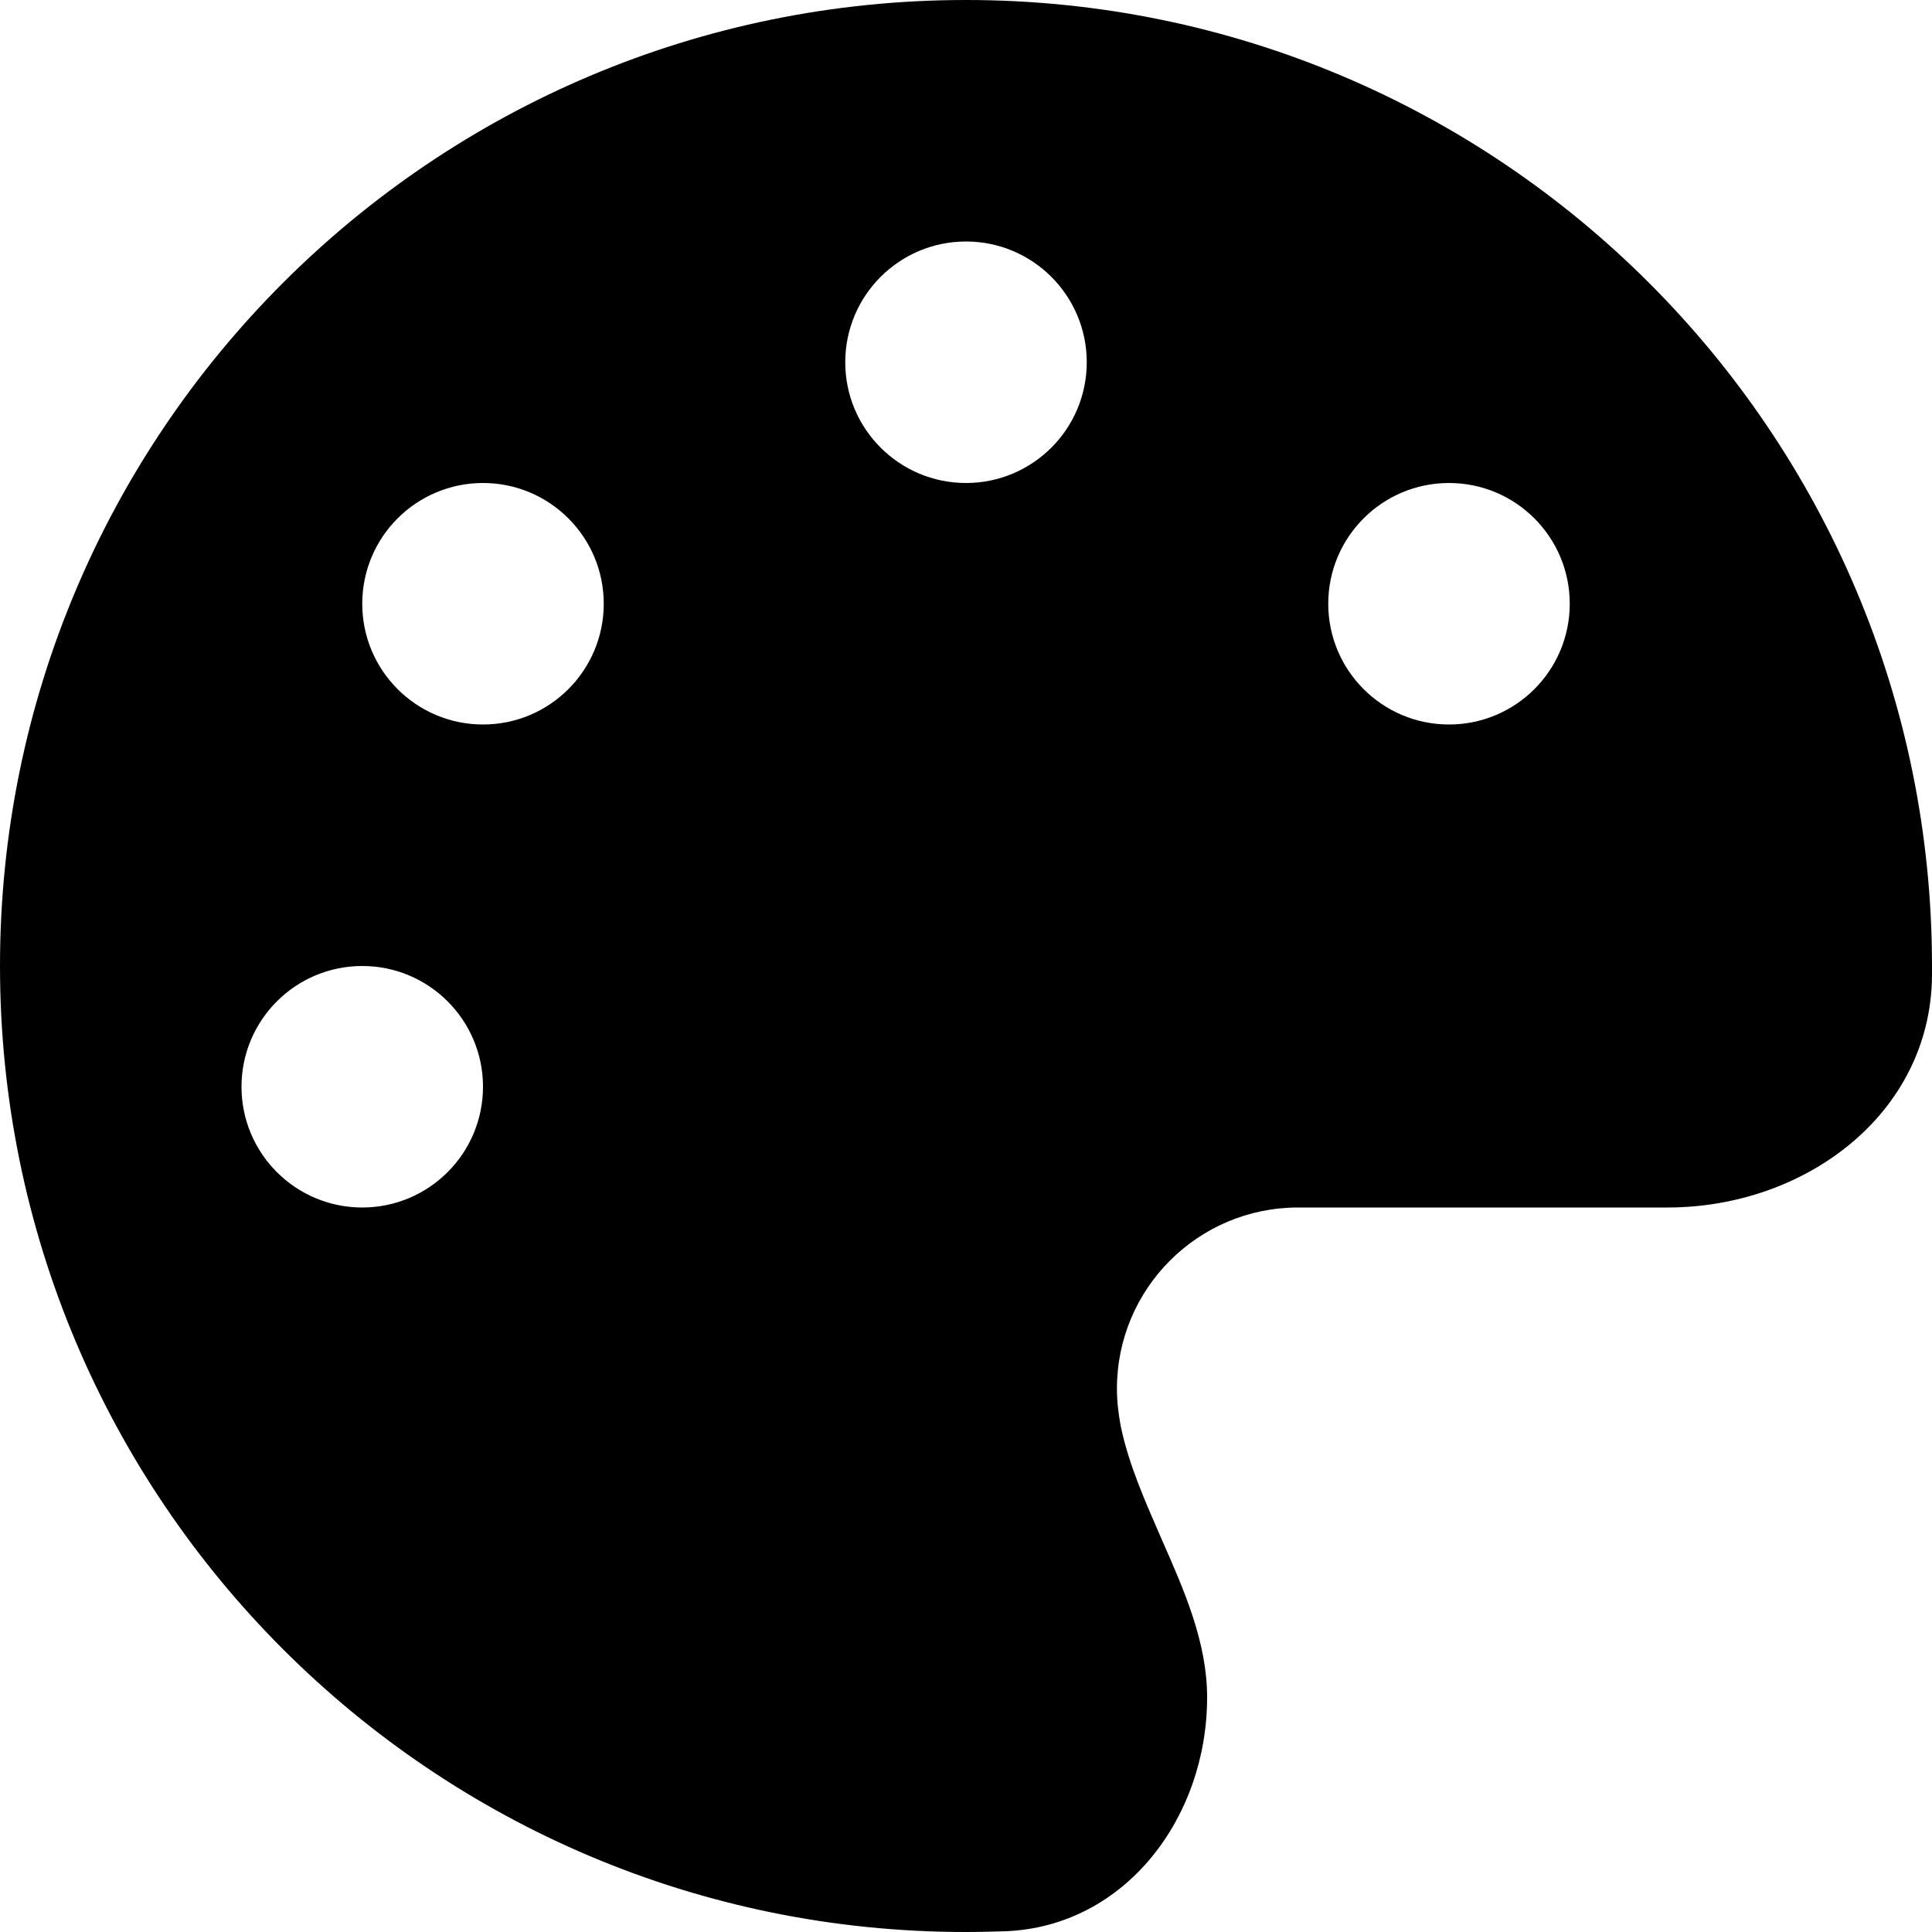
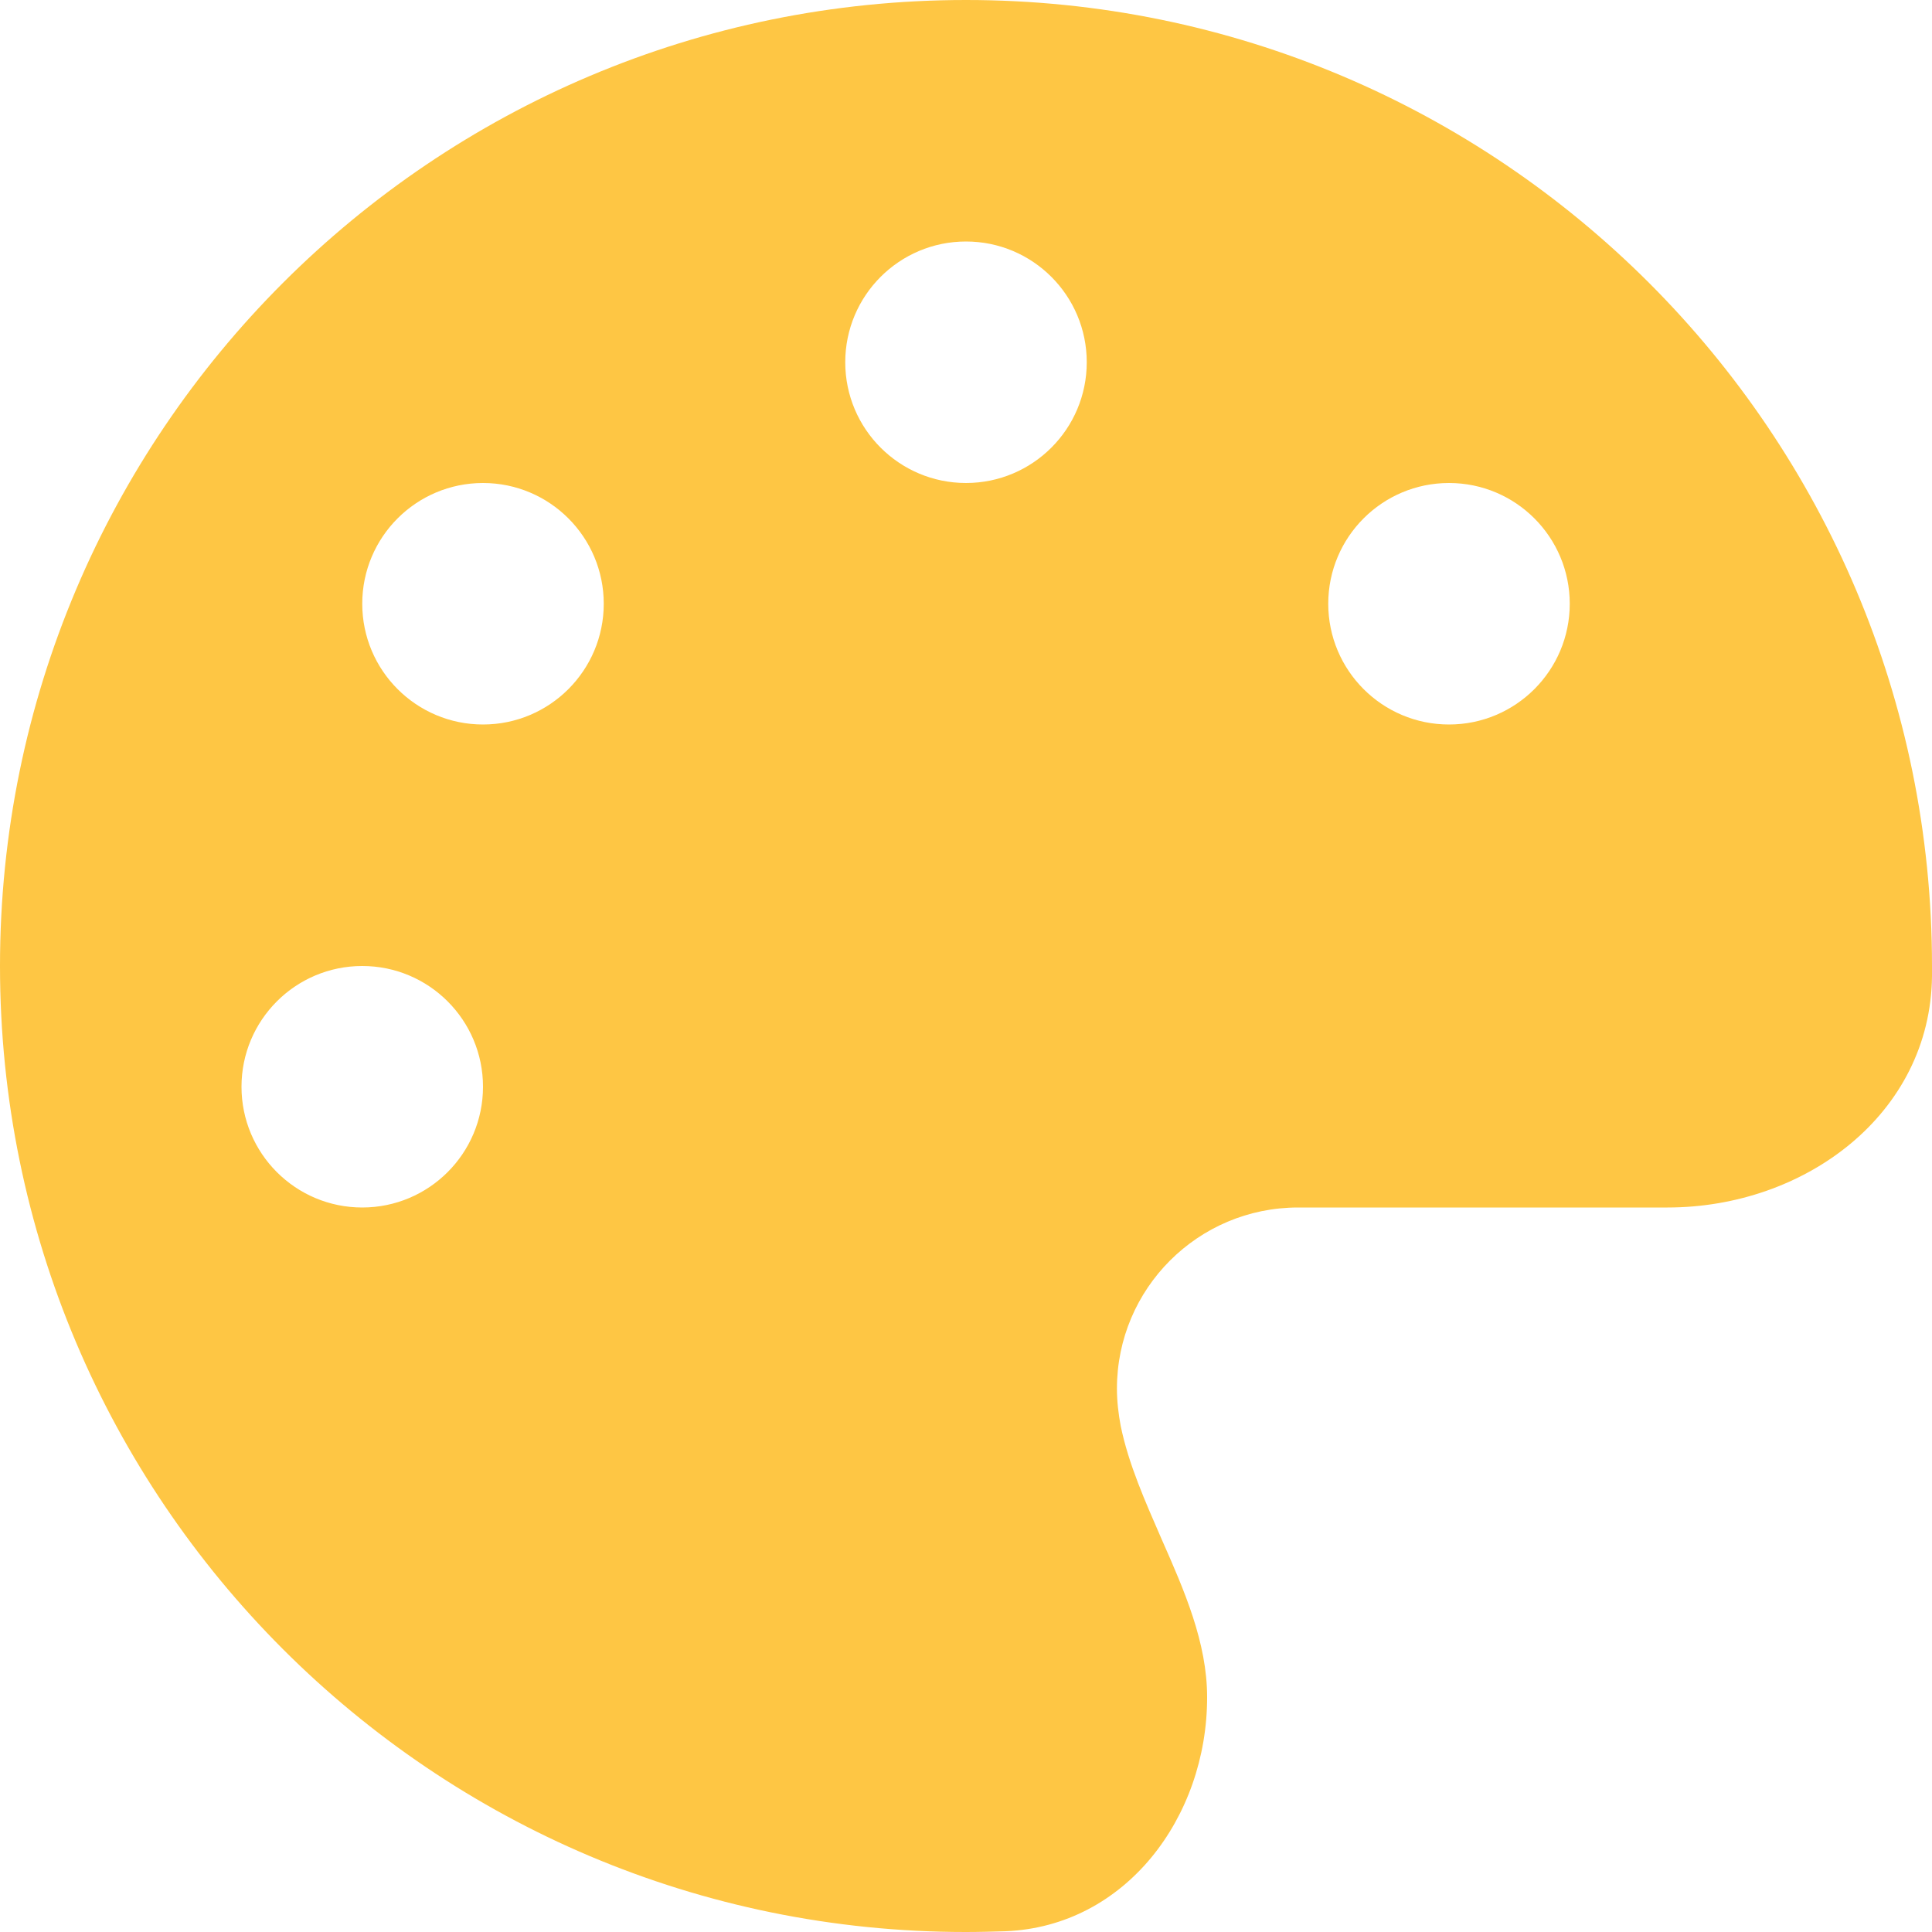
- <svg xmlns="http://www.w3.org/2000/svg" viewBox="0 0 512 512">
+ <svg xmlns="http://www.w3.org/2000/svg" fill="#fec644" viewBox="0 0 512 512">
  <path d="M512 256c0 .9 0 1.8 0 2.7c-.4 36.5-33.6 61.3-70.1 61.3L344 320c-26.5 0-48 21.5-48 48c0 3.4 .4 6.7 1 9.9c2.1 10.2 6.5 20 10.8 29.9c6.1 13.8 12.1 27.5 12.1 42c0 31.8-21.6 60.7-53.4 62c-3.5 .1-7 .2-10.6 .2C114.6 512 0 397.4 0 256S114.6 0 256 0S512 114.6 512 256zM128 288a32 32 0 1 0 -64 0 32 32 0 1 0 64 0zm0-96a32 32 0 1 0 0-64 32 32 0 1 0 0 64zM288 96a32 32 0 1 0 -64 0 32 32 0 1 0 64 0zm96 96a32 32 0 1 0 0-64 32 32 0 1 0 0 64z" />
</svg>
